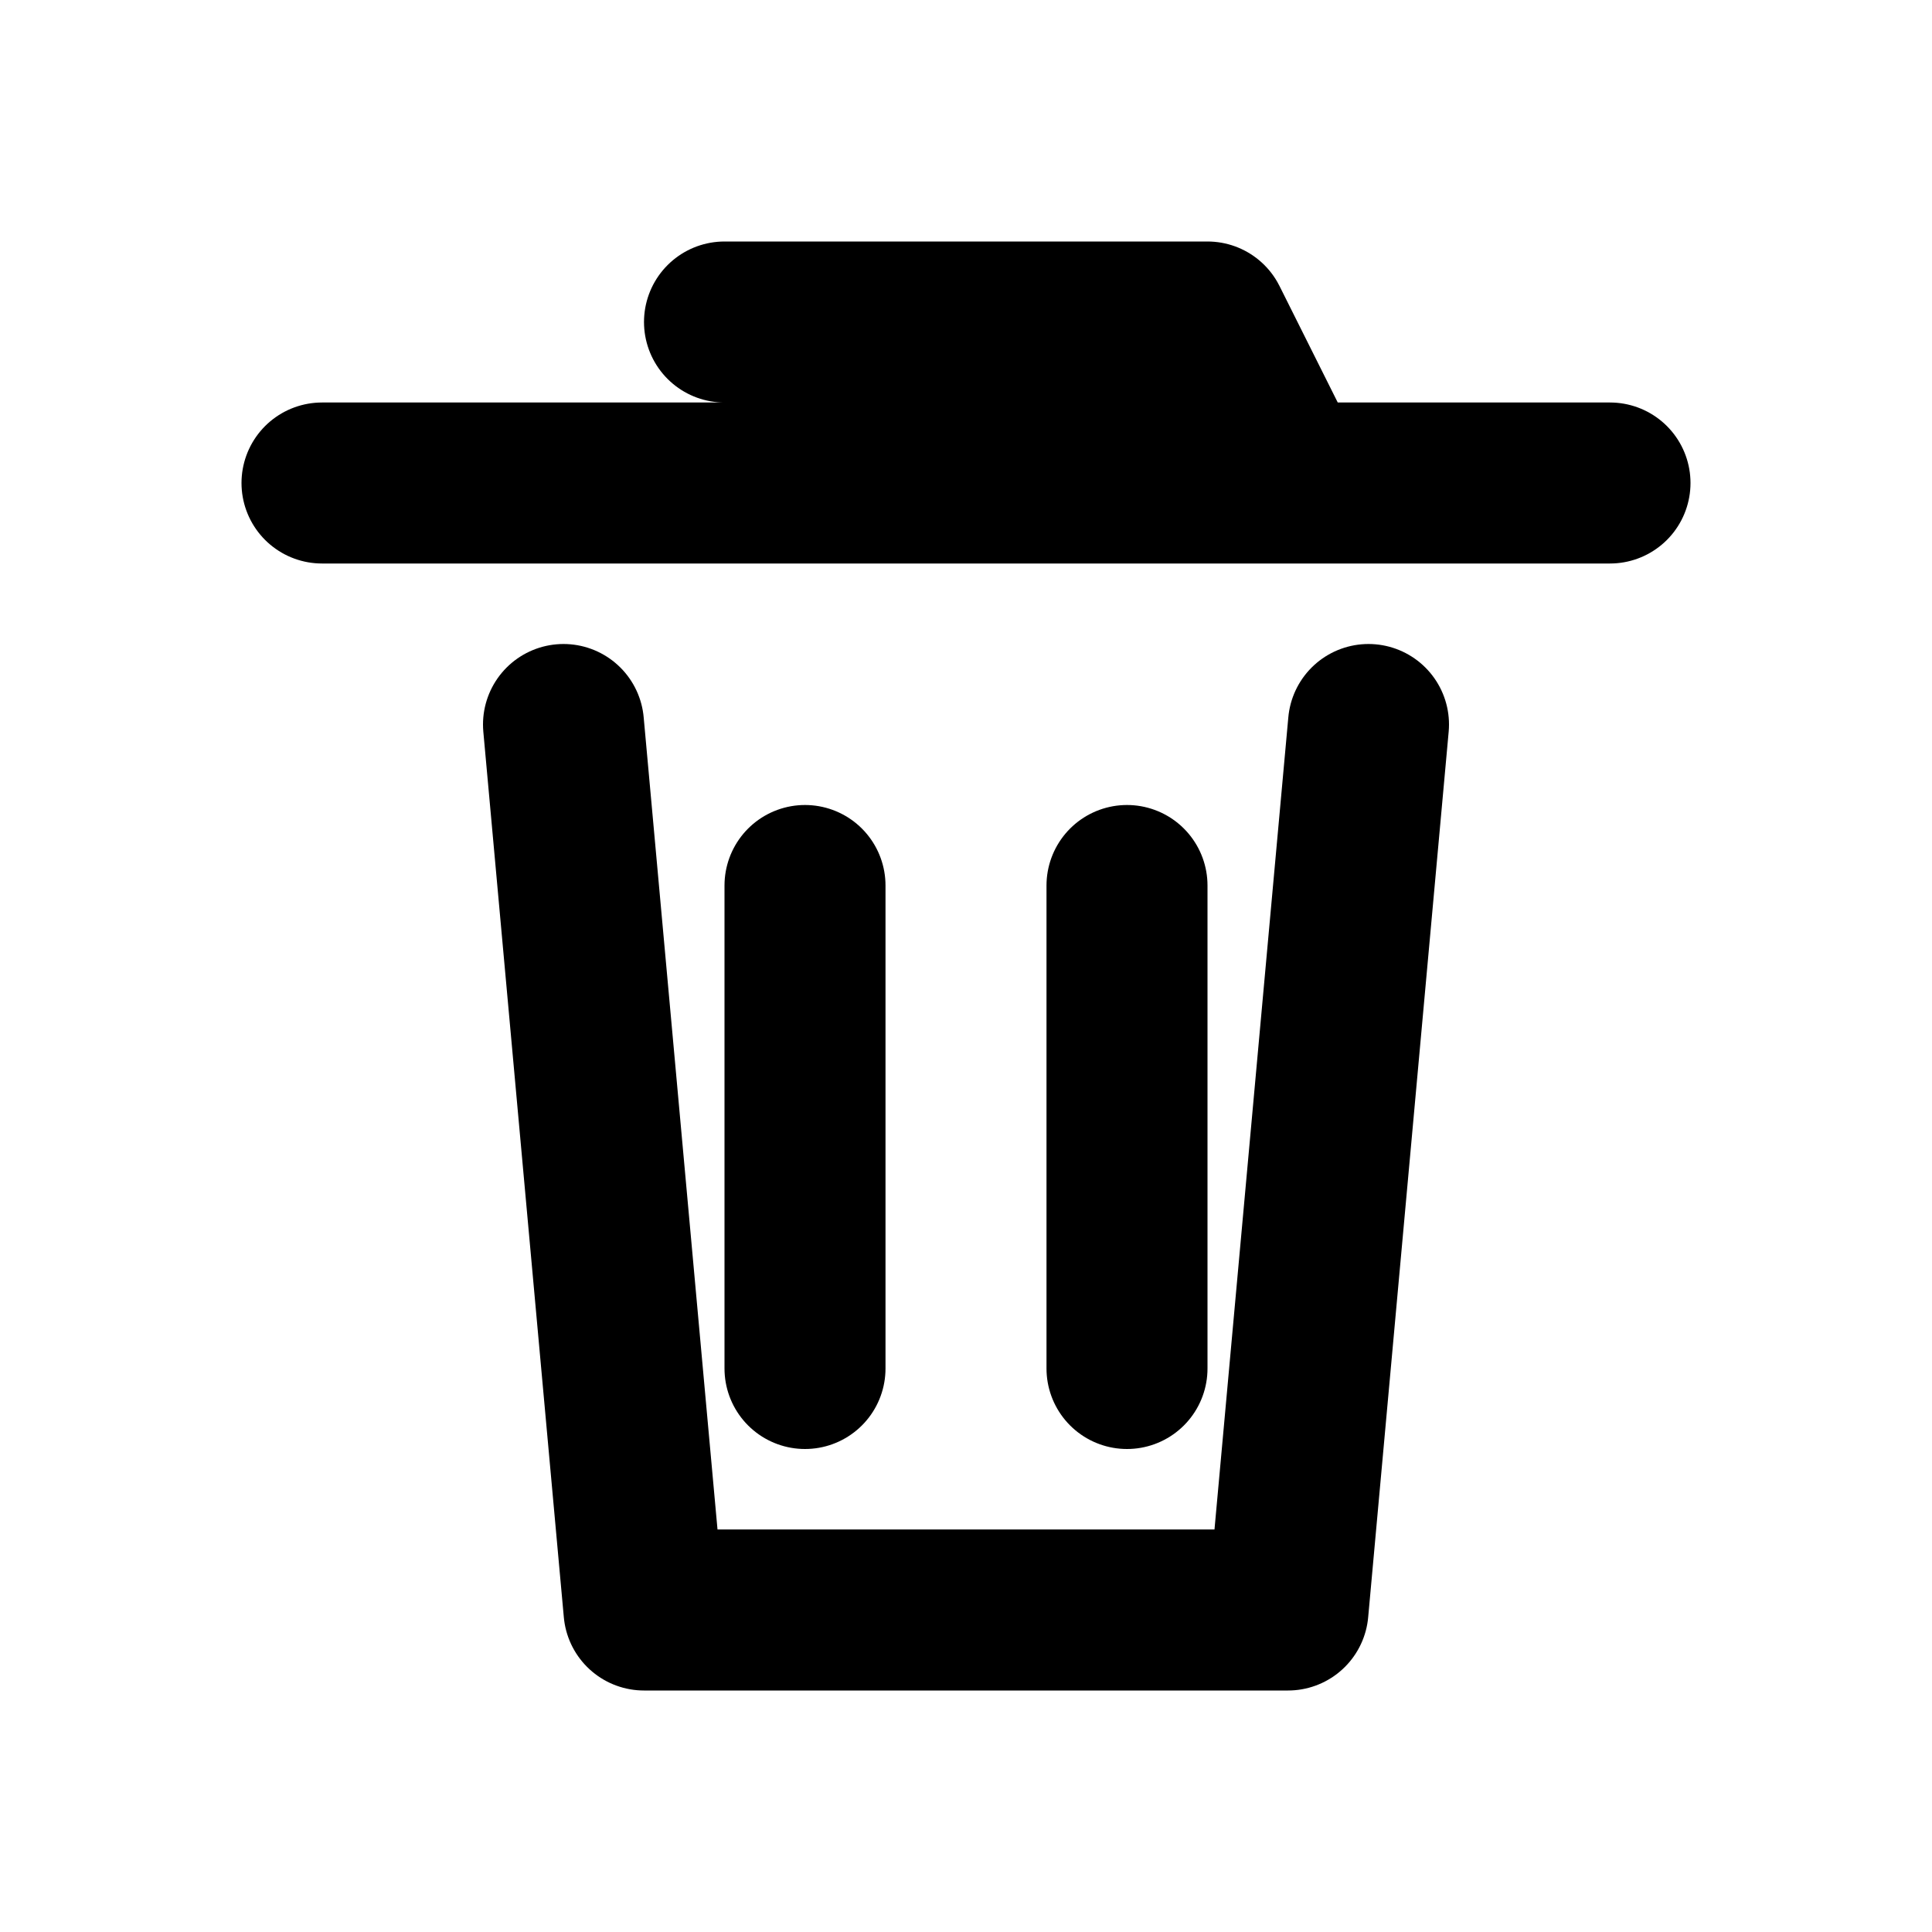
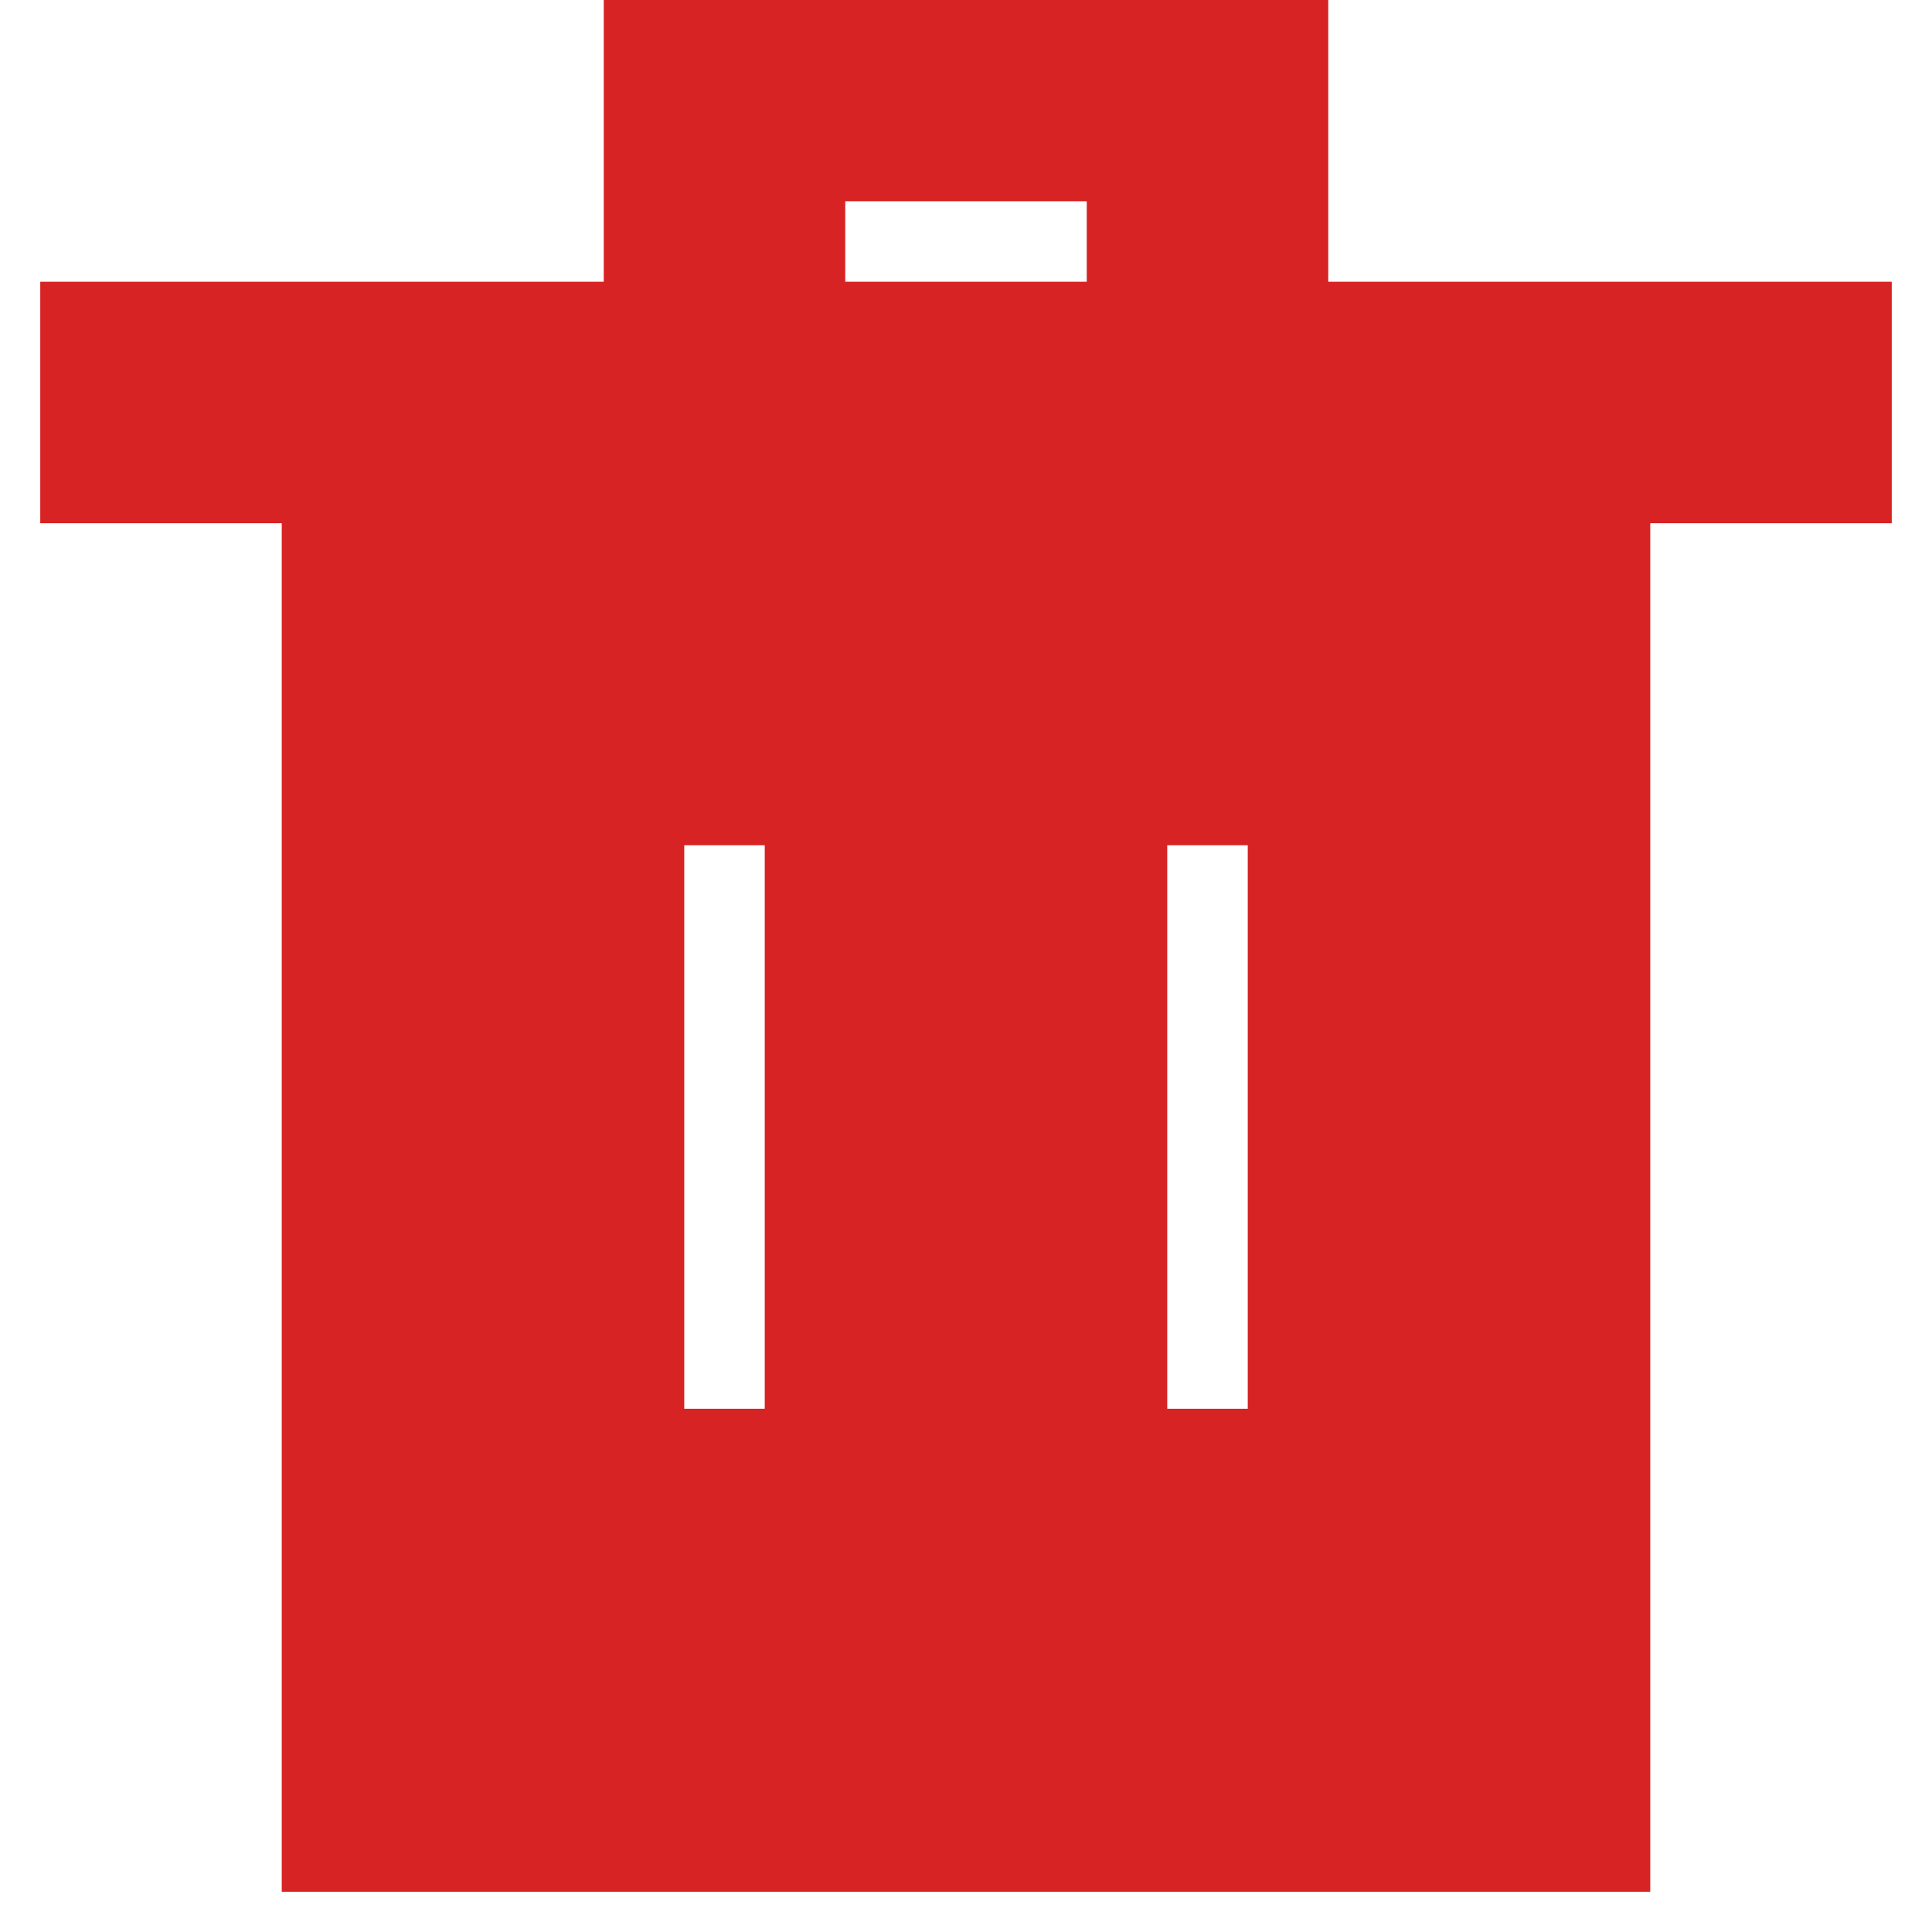
- <svg xmlns="http://www.w3.org/2000/svg" viewBox="0 0 24 24" aria-hidden="true">
-   <path d="M9 4h6l1 2h4M4 6h16M7 9l1 11h8l1-11M10 11v6M14 11v6" fill="none" stroke="currentColor" stroke-width="2" stroke-linecap="round" stroke-linejoin="round" />
+ <svg xmlns="http://www.w3.org/2000/svg" fill="#d72323" height="800px" width="800px" version="1.1" id="Filled_Icons" x="0px" y="0px" viewBox="0 0 24 24" enable-background="new 0 0 24 24" xml:space="preserve" stroke="#d72323">
+   <g id="SVGRepo_bgCarrier" stroke-width="0" />
+   <g id="SVGRepo_tracerCarrier" stroke-linecap="round" stroke-linejoin="round" />
+   <g id="SVGRepo_iconCarrier">
+     <g id="Trash-Filled">
+       <path d="M16,4V0H8v4H1v2h3v17h16V6h3V4H16z M10,18H8v-8h2V18z M16,18h-2v-8h2V18z M10,2h4v2h-4V2z" />
+     </g>
+   </g>
</svg>
